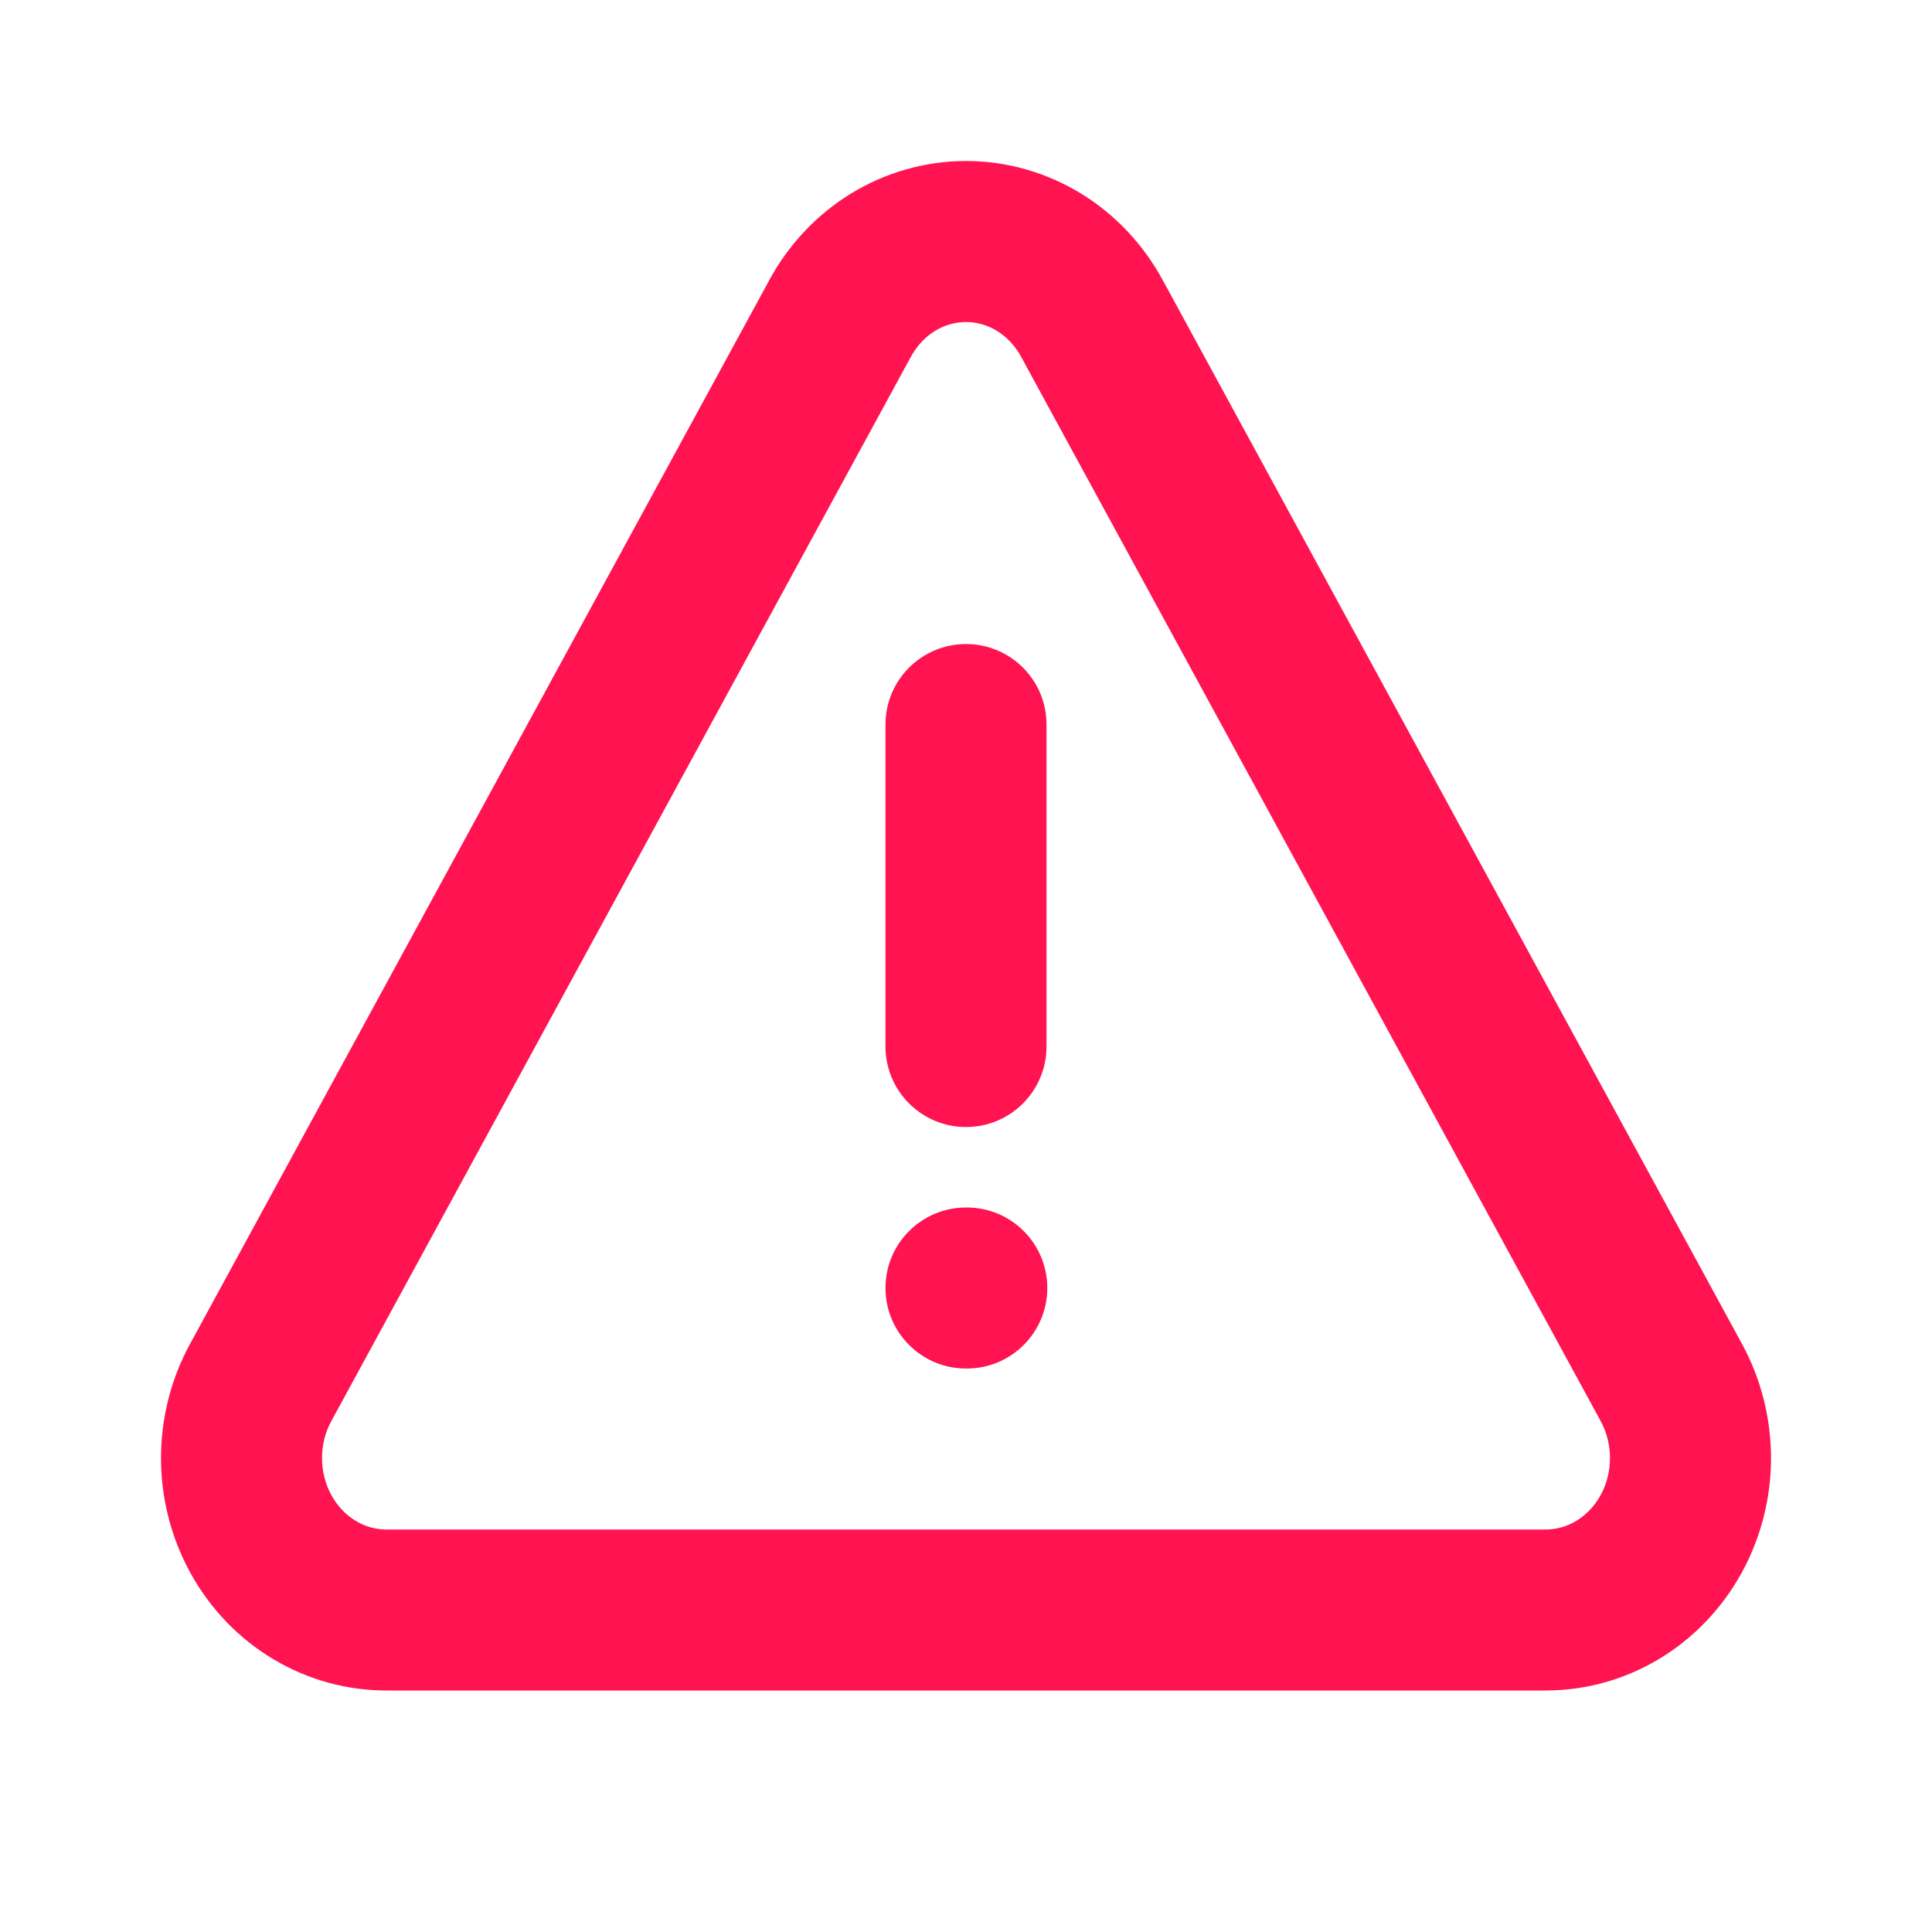
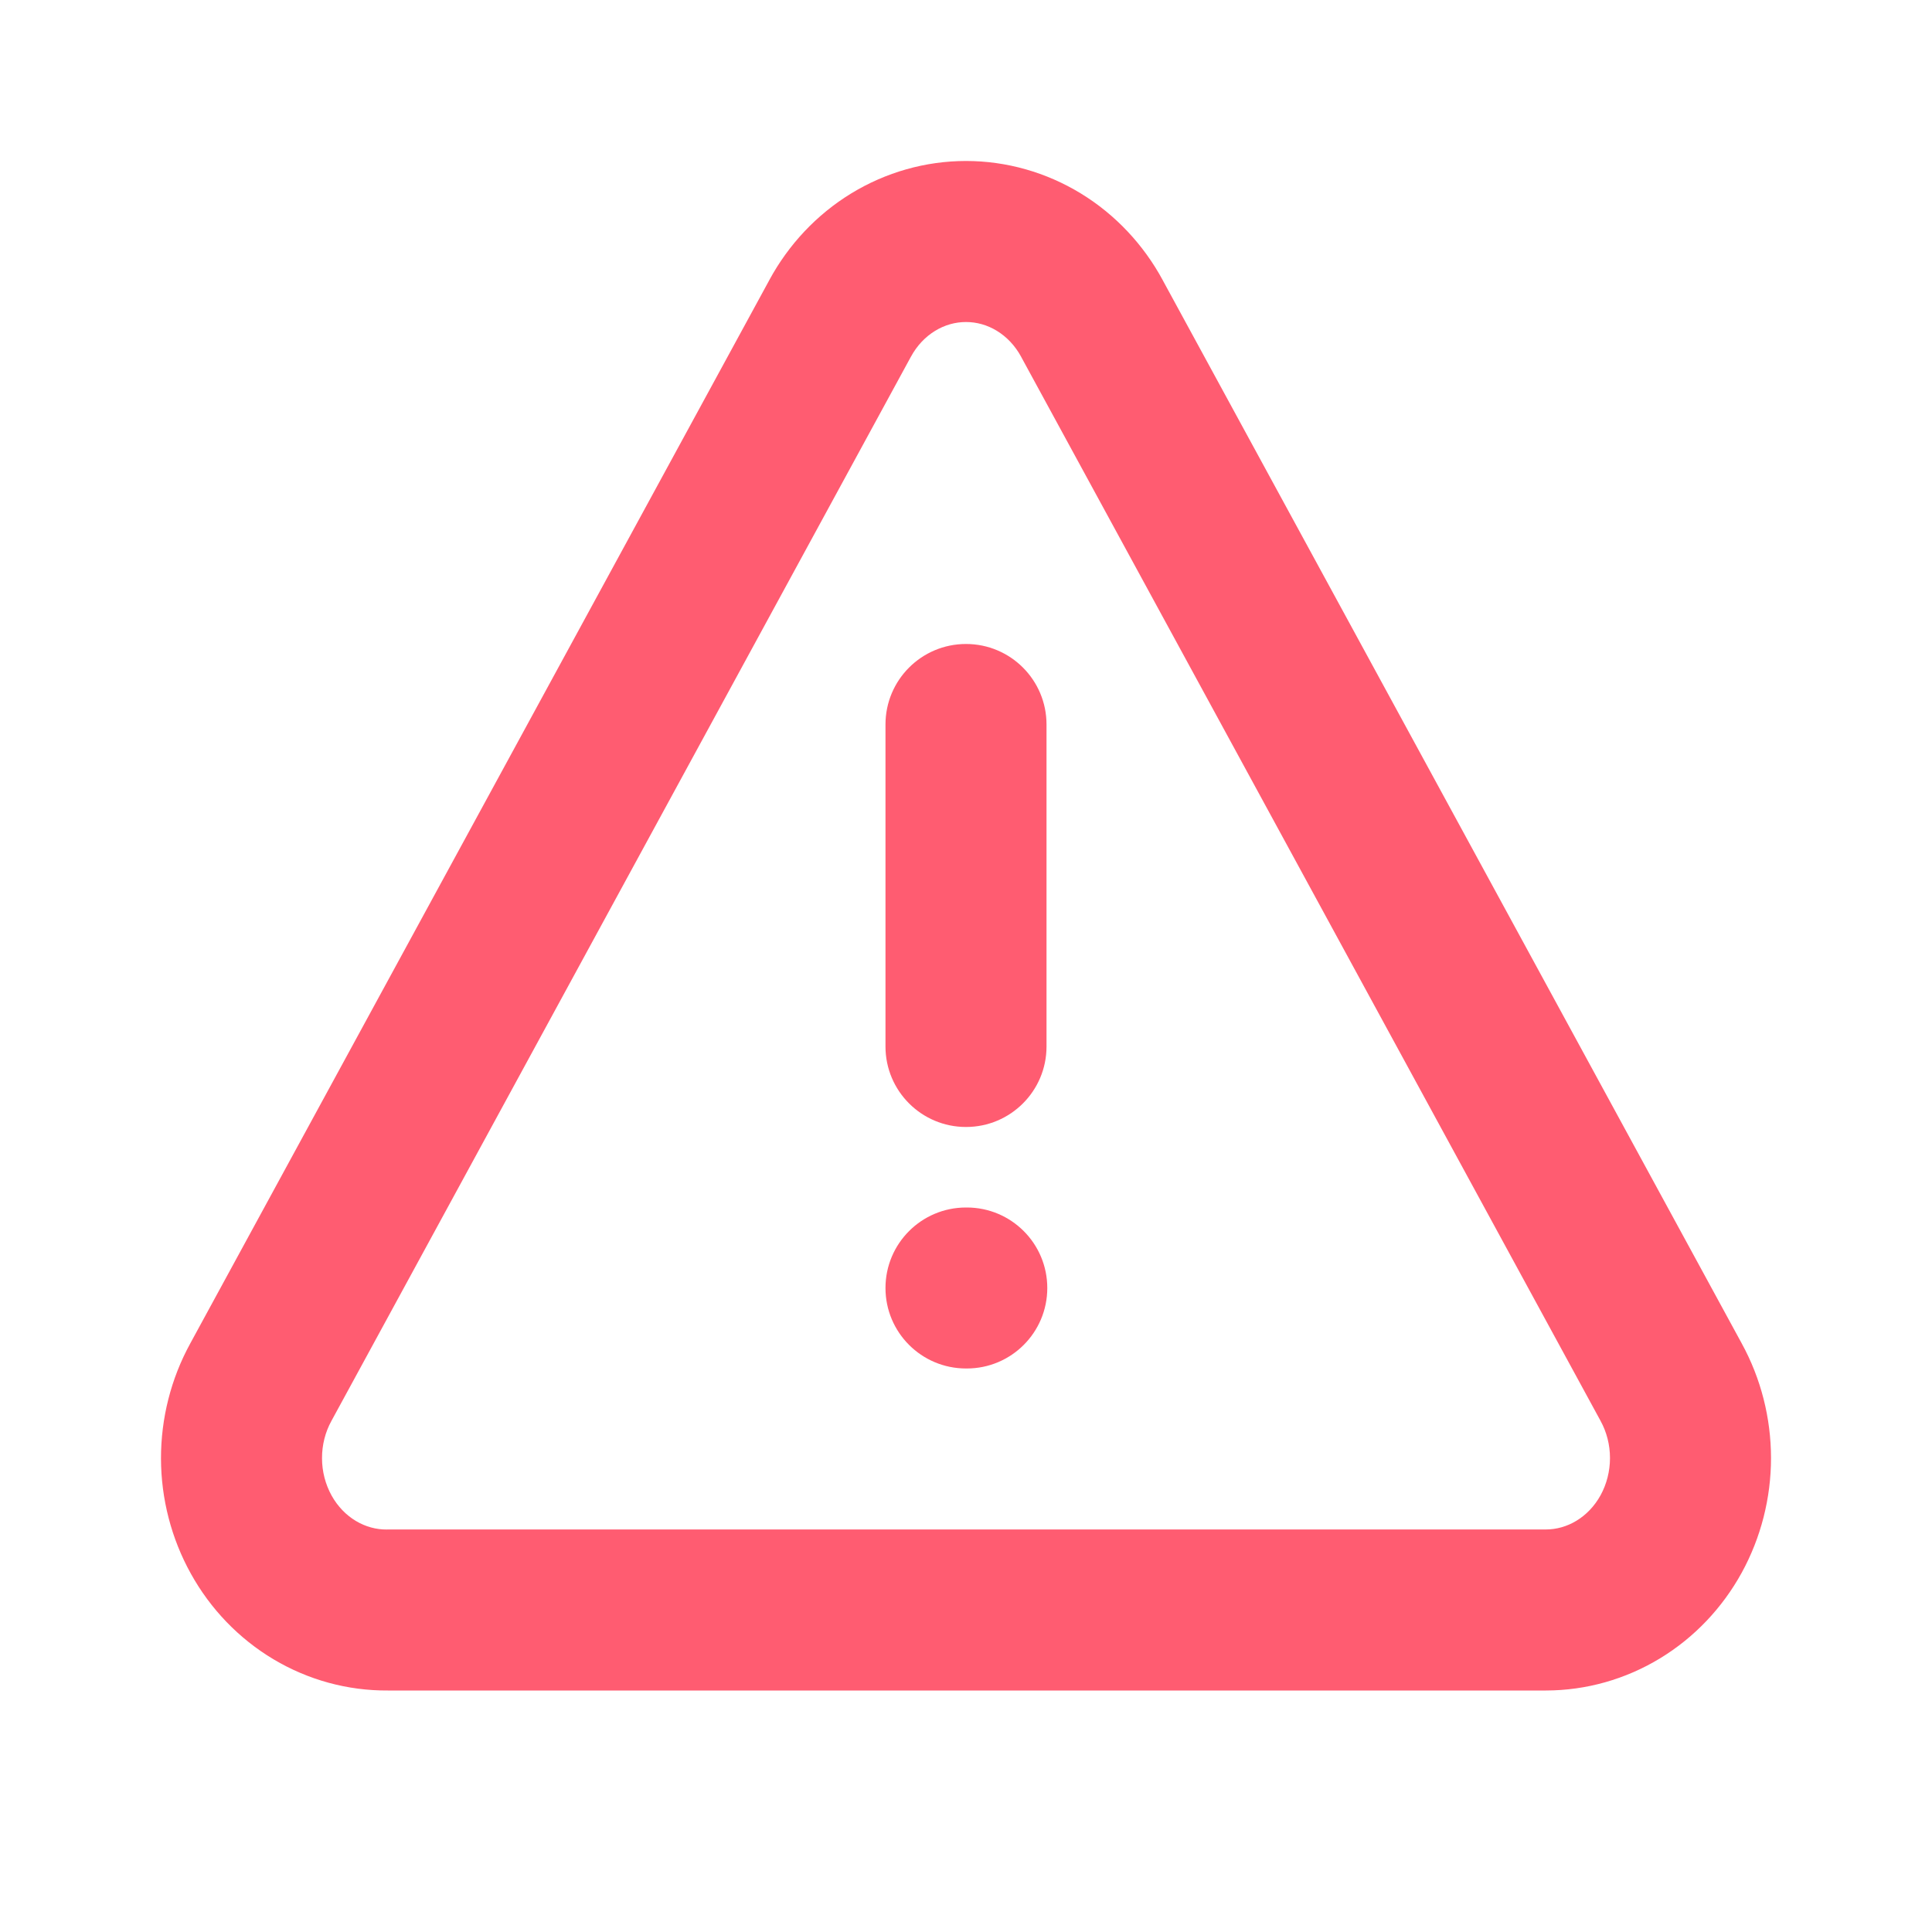
- <svg xmlns="http://www.w3.org/2000/svg" width="40" height="40" viewBox="0 0 40 40" fill="none">
-   <path d="M20 13.334C20.921 13.334 21.667 14.08 21.667 15V21.667C21.667 22.587 20.921 23.334 20 23.334C19.08 23.334 18.333 22.587 18.333 21.667V15C18.333 14.08 19.08 13.334 20 13.334Z" fill="#FF1351" />
-   <path d="M20 25C19.08 25 18.333 25.746 18.333 26.667C18.333 27.587 19.08 28.334 20 28.334H20.017C20.937 28.334 21.683 27.587 21.683 26.667C21.683 25.746 20.937 25 20.017 25H20Z" fill="#FF1351" />
-   <path fill-rule="evenodd" clip-rule="evenodd" d="M17.621 4.006C18.338 3.568 19.159 3.333 20 3.333C20.841 3.333 21.662 3.568 22.379 4.006C23.093 4.443 23.675 5.065 24.073 5.8L24.075 5.803L36.059 27.811L36.061 27.815C36.459 28.541 36.666 29.358 36.667 30.186C36.667 31.016 36.459 31.835 36.06 32.562C35.66 33.289 35.079 33.904 34.368 34.336C33.656 34.768 32.842 34.999 32.007 35H8.032C7.196 35.006 6.379 34.781 5.663 34.354C4.944 33.926 4.357 33.312 3.952 32.583C3.547 31.854 3.335 31.032 3.333 30.198C3.332 29.366 3.539 28.545 3.939 27.815L3.942 27.811L15.926 5.803L15.927 5.8C16.325 5.065 16.907 4.443 17.621 4.006ZM20 6.667C19.781 6.667 19.56 6.728 19.36 6.85C19.16 6.973 18.984 7.155 18.859 7.387L18.856 7.392L6.862 29.418C6.735 29.648 6.666 29.915 6.667 30.191C6.667 30.467 6.738 30.734 6.865 30.963C6.992 31.192 7.169 31.371 7.37 31.491C7.57 31.611 7.79 31.669 8.009 31.667L8.025 31.667L32.004 31.667C32.221 31.666 32.44 31.607 32.639 31.486C32.838 31.365 33.013 31.185 33.139 30.956C33.264 30.727 33.333 30.462 33.333 30.187C33.333 29.913 33.264 29.647 33.138 29.418L33.135 29.412L21.144 7.392L21.142 7.387C21.016 7.155 20.84 6.973 20.64 6.85C20.44 6.728 20.219 6.667 20 6.667Z" fill="#FF1351" />
+ <svg xmlns="http://www.w3.org/2000/svg" preserveAspectRatio="none" overflow="visible" style="display: block;" width="40" height="40" viewBox="0 0 40 40" fill="none">
+   <g id="icon-24-error-triangle">
+     <g id="shape">
+       <path d="M20 13.333C20.921 13.333 21.667 14.079 21.667 15V21.667C21.667 22.587 20.921 23.333 20 23.333C19.079 23.333 18.333 22.587 18.333 21.667V15C18.333 14.079 19.079 13.333 20 13.333Z" fill="#FF5C71" />
+       <path d="M20 25C19.079 25 18.333 25.746 18.333 26.667C18.333 27.587 19.079 28.333 20 28.333H20.017C20.937 28.333 21.683 27.587 21.683 26.667C21.683 25.746 20.937 25 20.017 25H20Z" fill="#FF5C71" />
+       <path fill-rule="evenodd" clip-rule="evenodd" d="M17.621 4.006C18.338 3.568 19.159 3.333 20 3.333C20.841 3.333 21.662 3.568 22.379 4.006C23.093 4.443 23.675 5.065 24.073 5.8L24.074 5.803L36.059 27.811L36.061 27.815C36.459 28.541 36.666 29.358 36.667 30.186C36.667 31.015 36.459 31.834 36.06 32.562C35.66 33.289 35.079 33.904 34.368 34.335C33.656 34.767 32.842 34.999 32.007 35H8.032C7.196 35.006 6.379 34.781 5.663 34.354C4.944 33.925 4.357 33.312 3.952 32.582C3.547 31.854 3.335 31.031 3.333 30.198C3.332 29.366 3.539 28.544 3.939 27.815L3.941 27.811L15.926 5.803L15.927 5.8C16.325 5.065 16.907 4.443 17.621 4.006ZM20 6.667C19.781 6.667 19.56 6.727 19.36 6.85C19.16 6.972 18.984 7.155 18.859 7.387L18.856 7.392L6.862 29.418C6.735 29.648 6.666 29.915 6.667 30.191C6.667 30.467 6.738 30.733 6.865 30.963C6.992 31.192 7.169 31.371 7.37 31.491C7.57 31.61 7.79 31.669 8.009 31.667L8.025 31.666L32.004 31.666C32.221 31.666 32.44 31.606 32.638 31.486C32.838 31.365 33.013 31.185 33.139 30.956C33.264 30.727 33.333 30.462 33.333 30.187C33.333 29.913 33.264 29.647 33.138 29.418L33.135 29.412L21.144 7.392L21.142 7.387C21.016 7.155 20.84 6.972 20.64 6.85C20.44 6.727 20.219 6.667 20 6.667Z" fill="#FF5C71" />
+     </g>
+   </g>
</svg>
